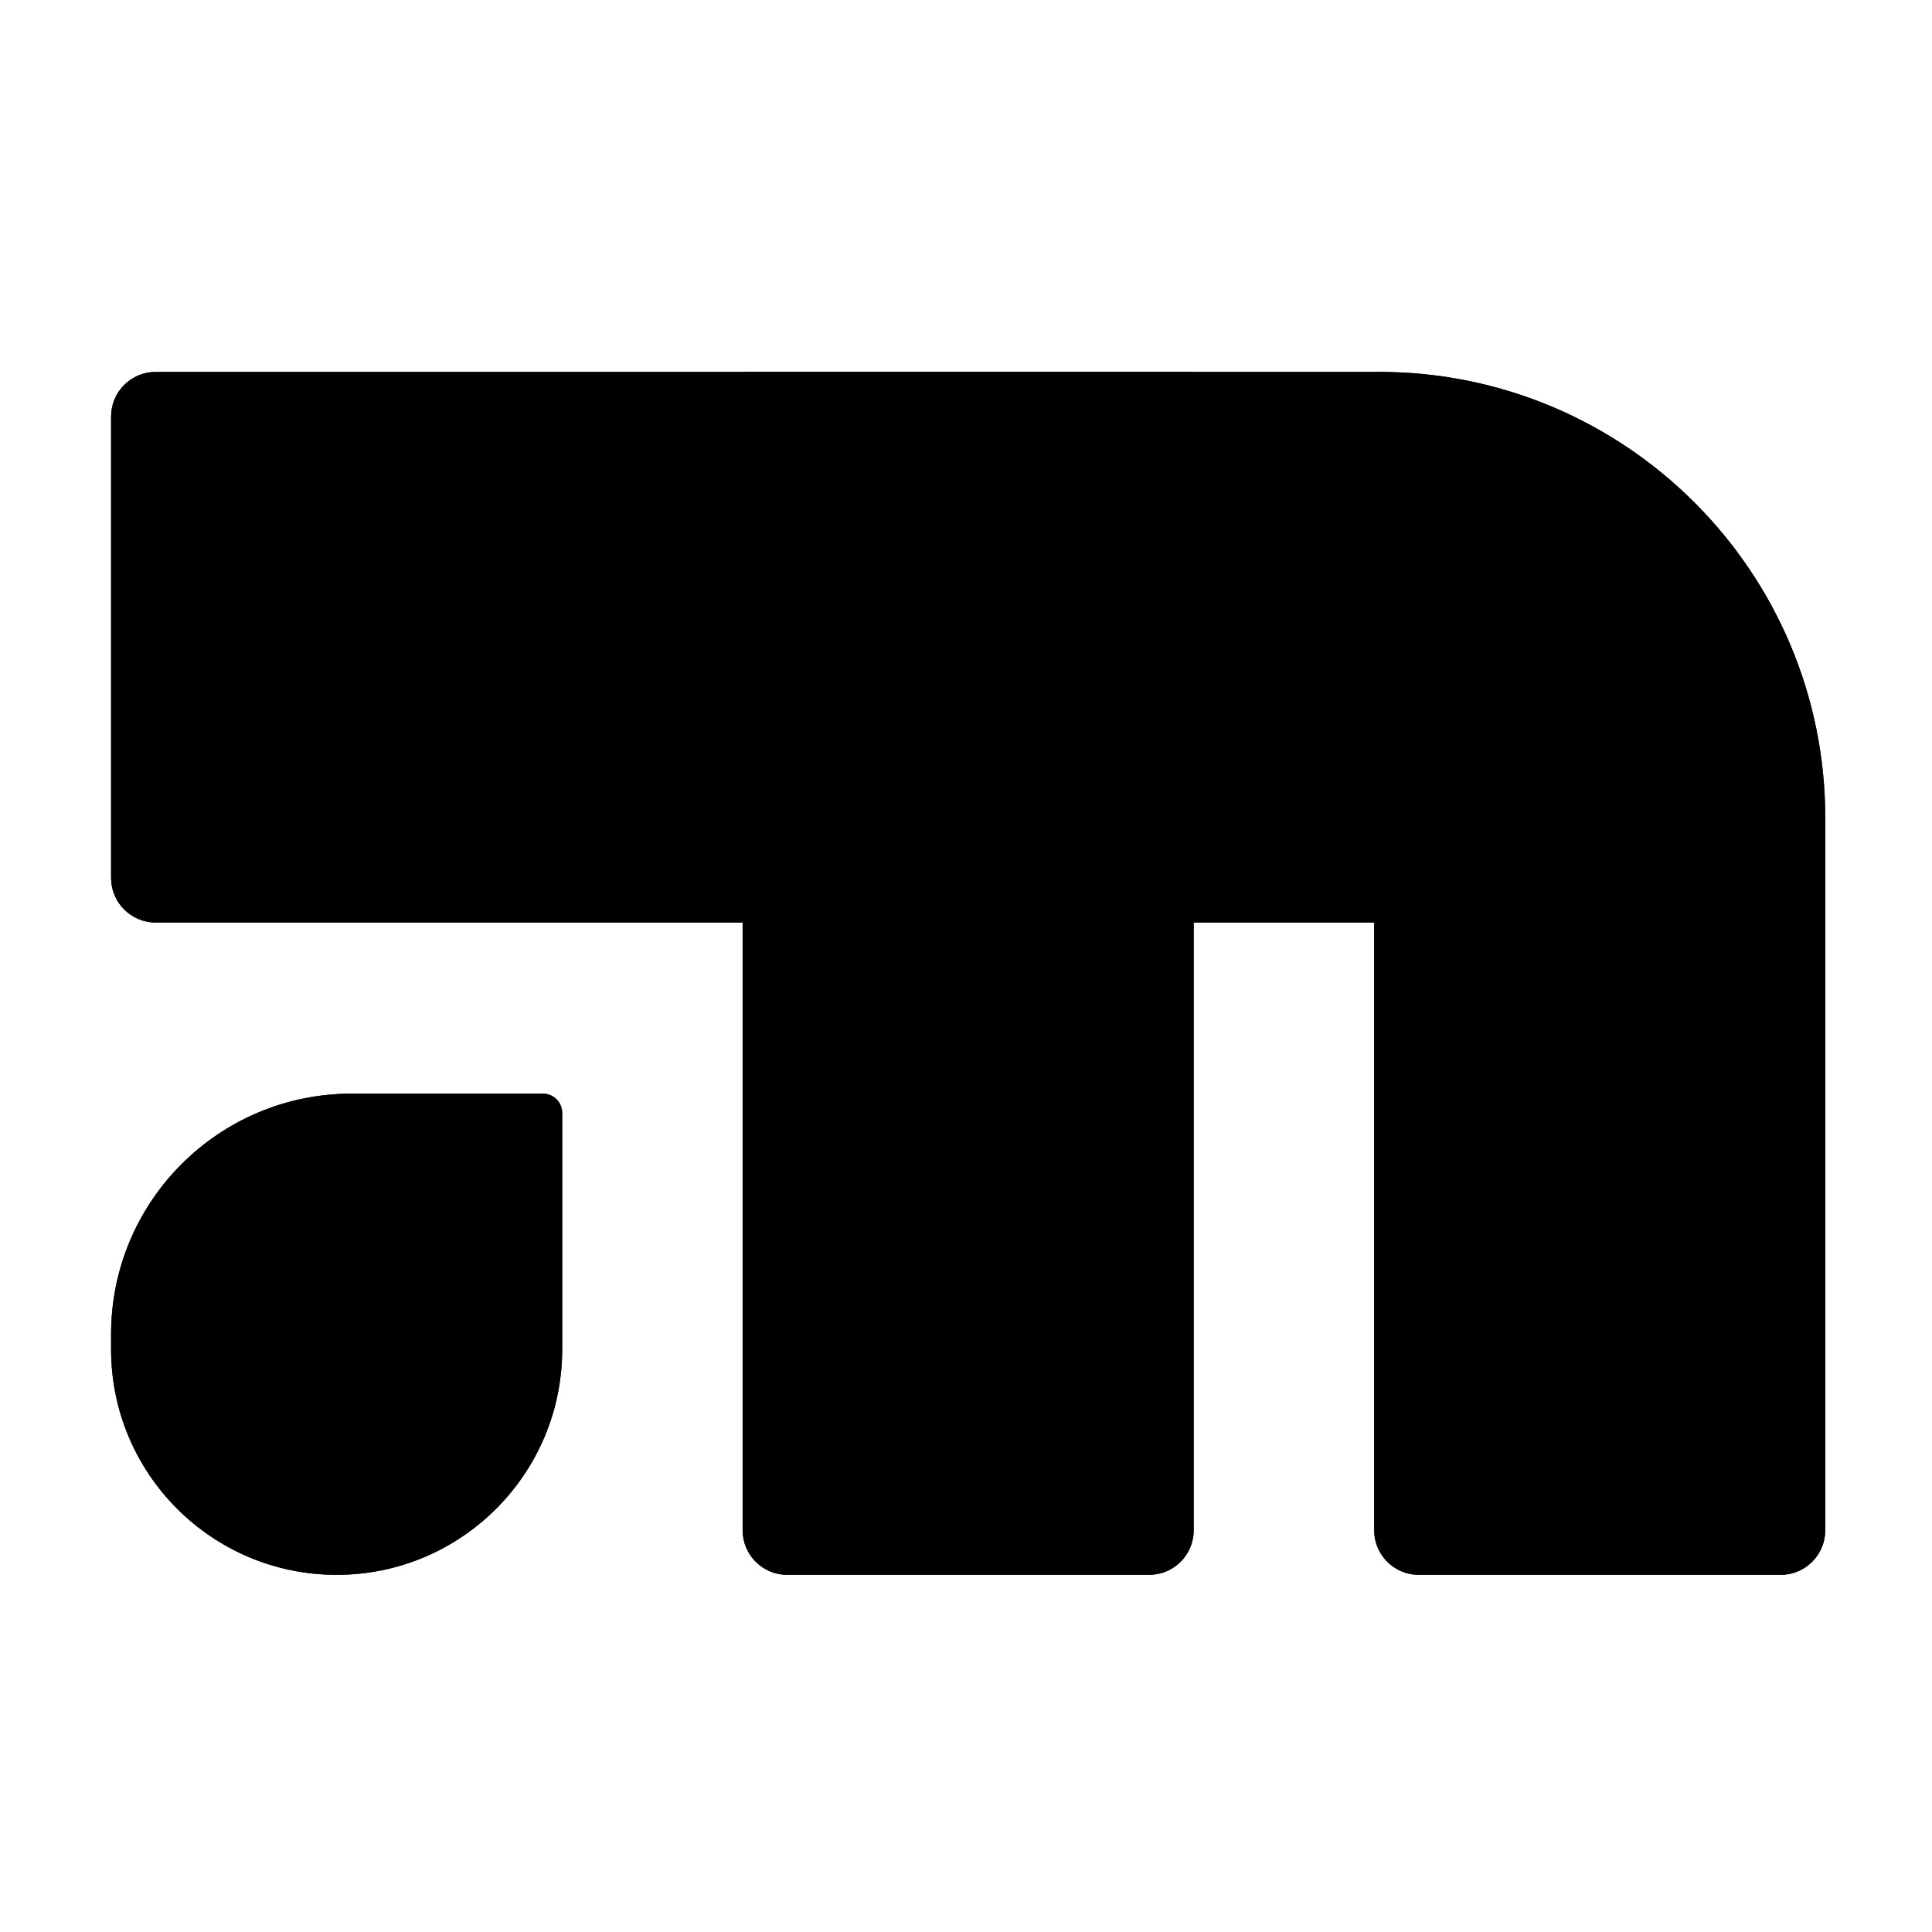
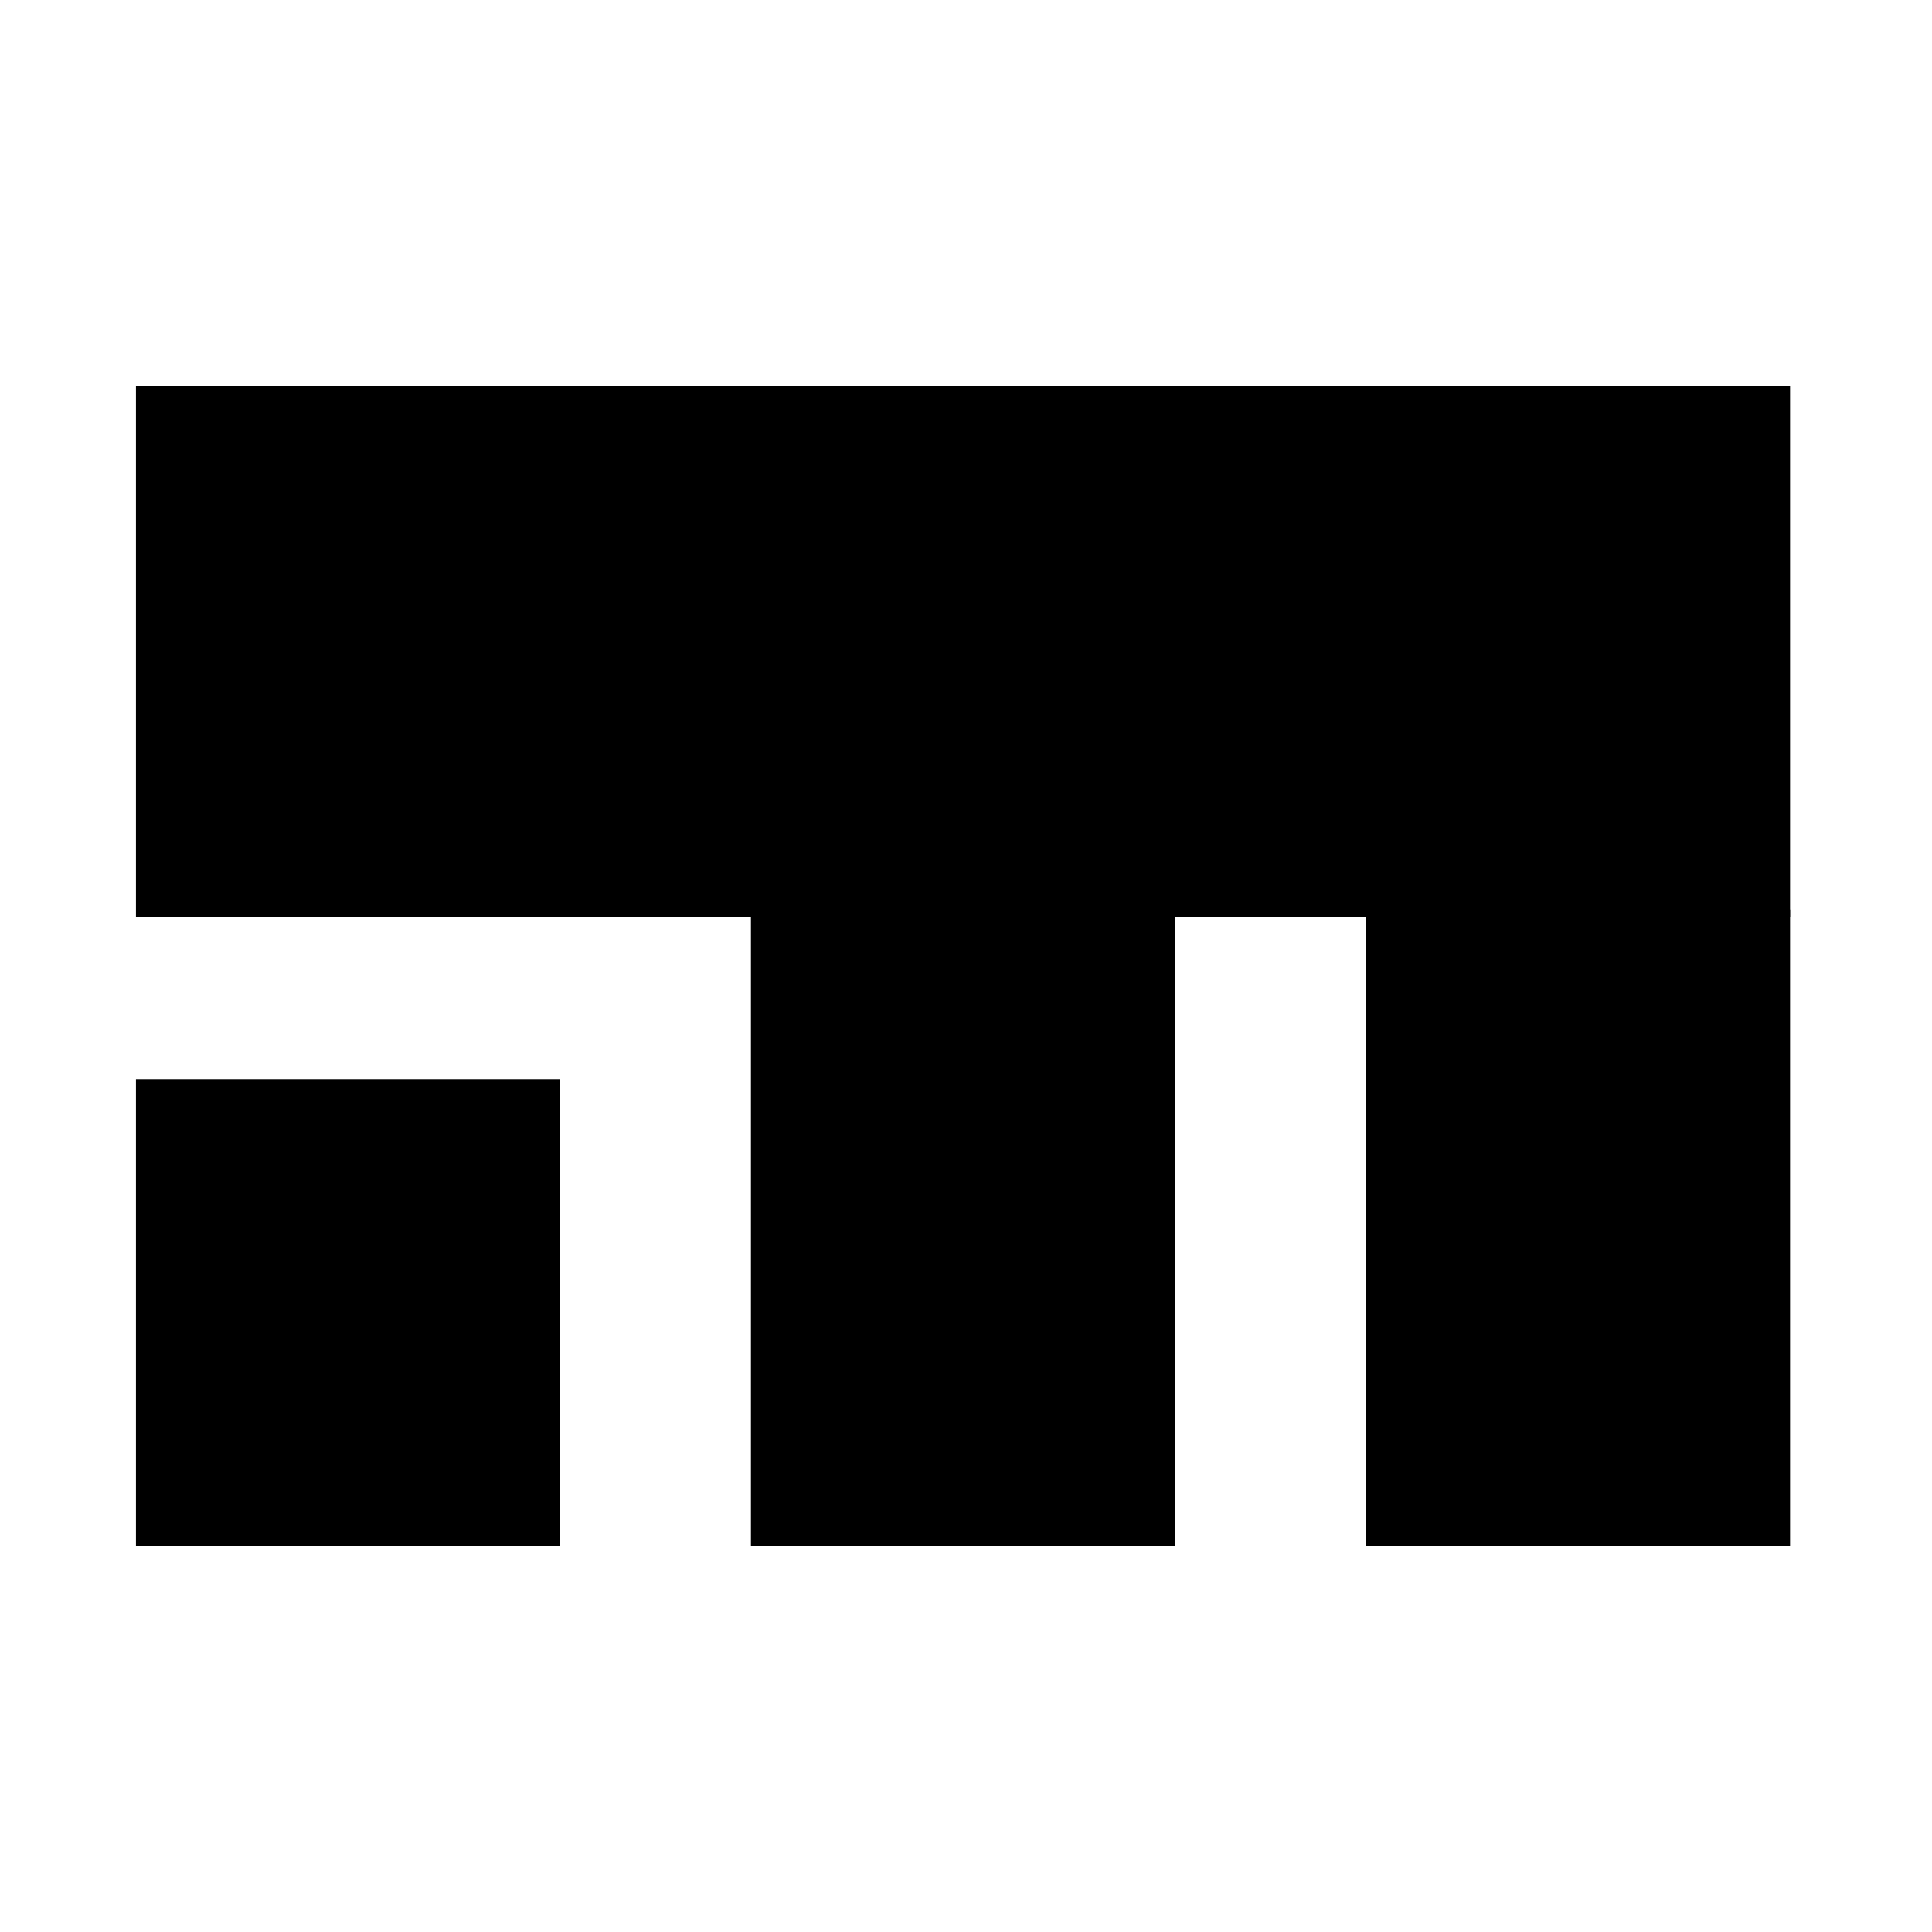
<svg xmlns="http://www.w3.org/2000/svg" width="270" height="270" viewBox="0 0 270 270" fill="none">
-   <rect width="270" height="270" fill="white" />
-   <path d="M15.525 58.211C15.525 54.767 18.317 51.975 21.761 51.975H192.375C199.831 51.975 205.875 58.019 205.875 65.475V128.925H21.761C18.317 128.925 15.525 126.133 15.525 122.689V58.211Z" fill="black" />
-   <path d="M15.525 58.211C15.525 54.767 18.317 51.975 21.761 51.975H192.375C199.831 51.975 205.875 58.019 205.875 65.475V128.925H21.761C18.317 128.925 15.525 126.133 15.525 122.689V58.211Z" fill="black" fill-opacity="0.2" />
-   <path d="M15.525 58.211C15.525 54.767 18.317 51.975 21.761 51.975H192.375C199.831 51.975 205.875 58.019 205.875 65.475V128.925H21.761C18.317 128.925 15.525 126.133 15.525 122.689V58.211Z" fill="black" fill-opacity="0.2" />
-   <path d="M15.525 58.211C15.525 54.767 18.317 51.975 21.761 51.975H192.375C199.831 51.975 205.875 58.019 205.875 65.475V128.925H21.761C18.317 128.925 15.525 126.133 15.525 122.689V58.211Z" fill="black" fill-opacity="0.2" />
-   <path d="M15.525 58.211C15.525 54.767 18.317 51.975 21.761 51.975H192.375C199.831 51.975 205.875 58.019 205.875 65.475V128.925H21.761C18.317 128.925 15.525 126.133 15.525 122.689V58.211Z" fill="black" fill-opacity="0.2" />
-   <path d="M15.525 58.211C15.525 54.767 18.317 51.975 21.761 51.975H192.375C199.831 51.975 205.875 58.019 205.875 65.475V128.925H21.761C18.317 128.925 15.525 126.133 15.525 122.689V58.211Z" fill="black" fill-opacity="0.2" />
-   <path d="M15.525 58.211C15.525 54.767 18.317 51.975 21.761 51.975H192.375C199.831 51.975 205.875 58.019 205.875 65.475V128.925H21.761C18.317 128.925 15.525 126.133 15.525 122.689V58.211Z" fill="black" fill-opacity="0.2" />
-   <path d="M166.824 51.975L166.824 213.85C166.824 217.294 164.033 220.086 160.589 220.086L110.019 220.086C106.575 220.086 103.783 217.294 103.783 213.85L103.783 51.975L166.824 51.975Z" fill="black" />
-   <path d="M166.824 51.975L166.824 213.85C166.824 217.294 164.033 220.086 160.589 220.086L110.019 220.086C106.575 220.086 103.783 217.294 103.783 213.85L103.783 51.975L166.824 51.975Z" fill="black" fill-opacity="0.2" />
-   <path d="M166.824 51.975L166.824 213.85C166.824 217.294 164.033 220.086 160.589 220.086L110.019 220.086C106.575 220.086 103.783 217.294 103.783 213.85L103.783 51.975L166.824 51.975Z" fill="black" fill-opacity="0.2" />
-   <path d="M166.824 51.975L166.824 213.85C166.824 217.294 164.033 220.086 160.589 220.086L110.019 220.086C106.575 220.086 103.783 217.294 103.783 213.85L103.783 51.975L166.824 51.975Z" fill="black" fill-opacity="0.2" />
-   <path d="M166.824 51.975L166.824 213.85C166.824 217.294 164.033 220.086 160.589 220.086L110.019 220.086C106.575 220.086 103.783 217.294 103.783 213.85L103.783 51.975L166.824 51.975Z" fill="black" fill-opacity="0.2" />
-   <path d="M166.824 51.975L166.824 213.85C166.824 217.294 164.033 220.086 160.589 220.086L110.019 220.086C106.575 220.086 103.783 217.294 103.783 213.85L103.783 51.975L166.824 51.975Z" fill="black" fill-opacity="0.2" />
-   <path d="M166.824 51.975L166.824 213.85C166.824 217.294 164.033 220.086 160.589 220.086L110.019 220.086C106.575 220.086 103.783 217.294 103.783 213.85L103.783 51.975L166.824 51.975Z" fill="black" fill-opacity="0.2" />
-   <path d="M192.727 51.975C227.165 51.975 255.082 79.893 255.082 114.331L255.082 213.85C255.082 217.294 252.291 220.086 248.847 220.086L198.277 220.086C194.833 220.086 192.041 217.294 192.041 213.85L192.041 51.975L192.727 51.975Z" fill="black" />
-   <path d="M192.727 51.975C227.165 51.975 255.082 79.893 255.082 114.331L255.082 213.85C255.082 217.294 252.291 220.086 248.847 220.086L198.277 220.086C194.833 220.086 192.041 217.294 192.041 213.85L192.041 51.975L192.727 51.975Z" fill="black" fill-opacity="0.2" />
-   <path d="M192.727 51.975C227.165 51.975 255.082 79.893 255.082 114.331L255.082 213.85C255.082 217.294 252.291 220.086 248.847 220.086L198.277 220.086C194.833 220.086 192.041 217.294 192.041 213.85L192.041 51.975L192.727 51.975Z" fill="black" fill-opacity="0.2" />
-   <path d="M192.727 51.975C227.165 51.975 255.082 79.893 255.082 114.331L255.082 213.85C255.082 217.294 252.291 220.086 248.847 220.086L198.277 220.086C194.833 220.086 192.041 217.294 192.041 213.85L192.041 51.975L192.727 51.975Z" fill="black" fill-opacity="0.2" />
-   <path d="M192.727 51.975C227.165 51.975 255.082 79.893 255.082 114.331L255.082 213.85C255.082 217.294 252.291 220.086 248.847 220.086L198.277 220.086C194.833 220.086 192.041 217.294 192.041 213.85L192.041 51.975L192.727 51.975Z" fill="black" fill-opacity="0.2" />
-   <path d="M192.727 51.975C227.165 51.975 255.082 79.893 255.082 114.331L255.082 213.85C255.082 217.294 252.291 220.086 248.847 220.086L198.277 220.086C194.833 220.086 192.041 217.294 192.041 213.85L192.041 51.975L192.727 51.975Z" fill="black" fill-opacity="0.2" />
-   <path d="M192.727 51.975C227.165 51.975 255.082 79.893 255.082 114.331L255.082 213.85C255.082 217.294 252.291 220.086 248.847 220.086L198.277 220.086C194.833 220.086 192.041 217.294 192.041 213.85L192.041 51.975L192.727 51.975Z" fill="black" fill-opacity="0.2" />
-   <path d="M75.884 152.841C77.365 152.841 78.567 154.042 78.567 155.524L78.567 188.565C78.567 205.973 64.454 220.086 47.046 220.086V220.086C29.637 220.086 15.525 205.973 15.525 188.565L15.525 186.463C15.525 167.894 30.578 152.841 49.147 152.841L75.884 152.841Z" fill="black" />
-   <path d="M75.884 152.841C77.365 152.841 78.567 154.042 78.567 155.524L78.567 188.565C78.567 205.973 64.454 220.086 47.046 220.086V220.086C29.637 220.086 15.525 205.973 15.525 188.565L15.525 186.463C15.525 167.894 30.578 152.841 49.147 152.841L75.884 152.841Z" fill="black" fill-opacity="0.2" />
-   <path d="M75.884 152.841C77.365 152.841 78.567 154.042 78.567 155.524L78.567 188.565C78.567 205.973 64.454 220.086 47.046 220.086V220.086C29.637 220.086 15.525 205.973 15.525 188.565L15.525 186.463C15.525 167.894 30.578 152.841 49.147 152.841L75.884 152.841Z" fill="black" fill-opacity="0.2" />
-   <path d="M75.884 152.841C77.365 152.841 78.567 154.042 78.567 155.524L78.567 188.565C78.567 205.973 64.454 220.086 47.046 220.086V220.086C29.637 220.086 15.525 205.973 15.525 188.565L15.525 186.463C15.525 167.894 30.578 152.841 49.147 152.841L75.884 152.841Z" fill="black" fill-opacity="0.2" />
-   <path d="M75.884 152.841C77.365 152.841 78.567 154.042 78.567 155.524L78.567 188.565C78.567 205.973 64.454 220.086 47.046 220.086V220.086C29.637 220.086 15.525 205.973 15.525 188.565L15.525 186.463C15.525 167.894 30.578 152.841 49.147 152.841L75.884 152.841Z" fill="black" fill-opacity="0.2" />
-   <path d="M75.884 152.841C77.365 152.841 78.567 154.042 78.567 155.524L78.567 188.565C78.567 205.973 64.454 220.086 47.046 220.086V220.086C29.637 220.086 15.525 205.973 15.525 188.565L15.525 186.463C15.525 167.894 30.578 152.841 49.147 152.841L75.884 152.841Z" fill="black" fill-opacity="0.2" />
-   <path d="M75.884 152.841C77.365 152.841 78.567 154.042 78.567 155.524L78.567 188.565C78.567 205.973 64.454 220.086 47.046 220.086V220.086C29.637 220.086 15.525 205.973 15.525 188.565L15.525 186.463C15.525 167.894 30.578 152.841 49.147 152.841L75.884 152.841Z" fill="black" fill-opacity="0.2" />
+   <g clip-path="url(#clip0_1_16)">
+     <rect width="270" height="270" fill="white" />
+     <rect width="270" height="270" fill="white" />
+     <rect x="19" y="54" width="231.164" height="74.091" fill="black" />
+     <rect x="164.218" y="127.091" width="88.909" height="59.273" transform="rotate(90 164.218 127.091)" fill="black" />
+     <rect x="250.164" y="127.091" width="88.909" height="59.273" transform="rotate(90 250.164 127.091)" fill="black" />
+     <rect x="78.273" y="150.8" width="65.2" height="59.273" transform="rotate(90 78.2728 150.8)" fill="black" />
+   </g>
+   <defs>
+     <clipPath id="clip0_1_16">
+       <rect width="270" height="270" fill="white" />
+     </clipPath>
+   </defs>
</svg>
